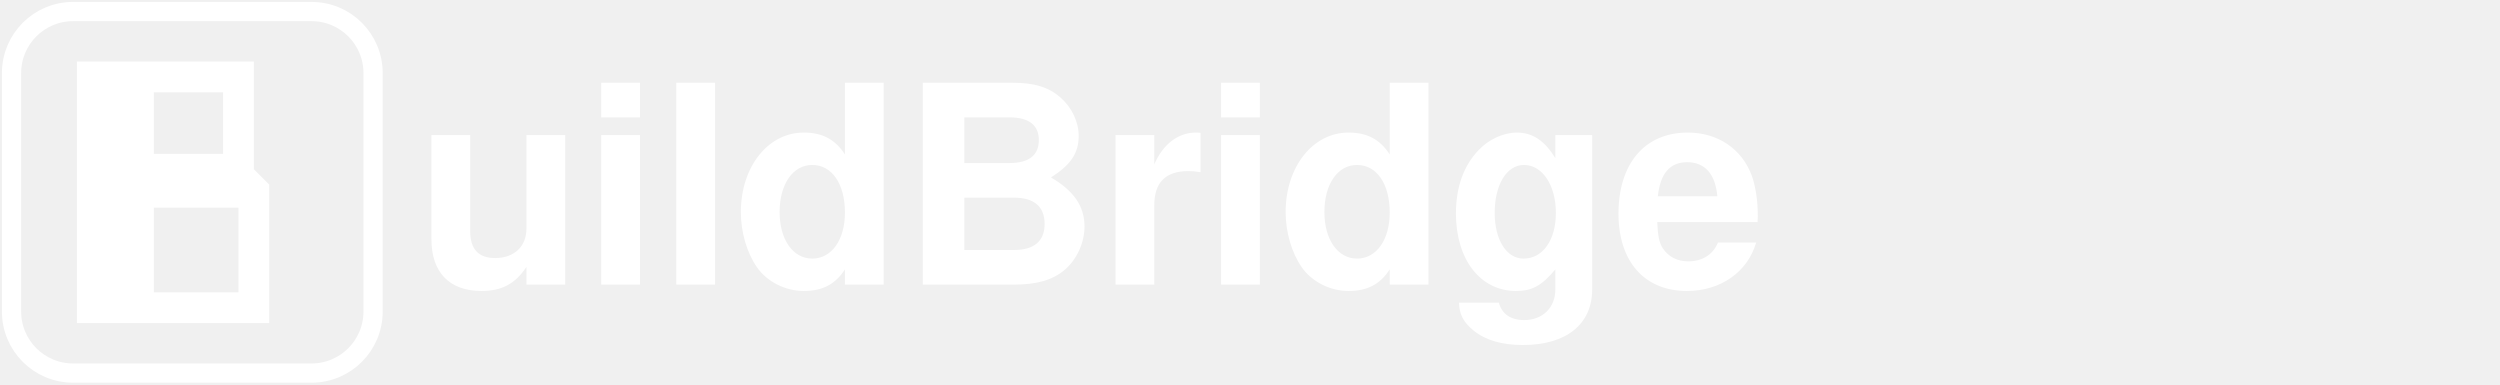
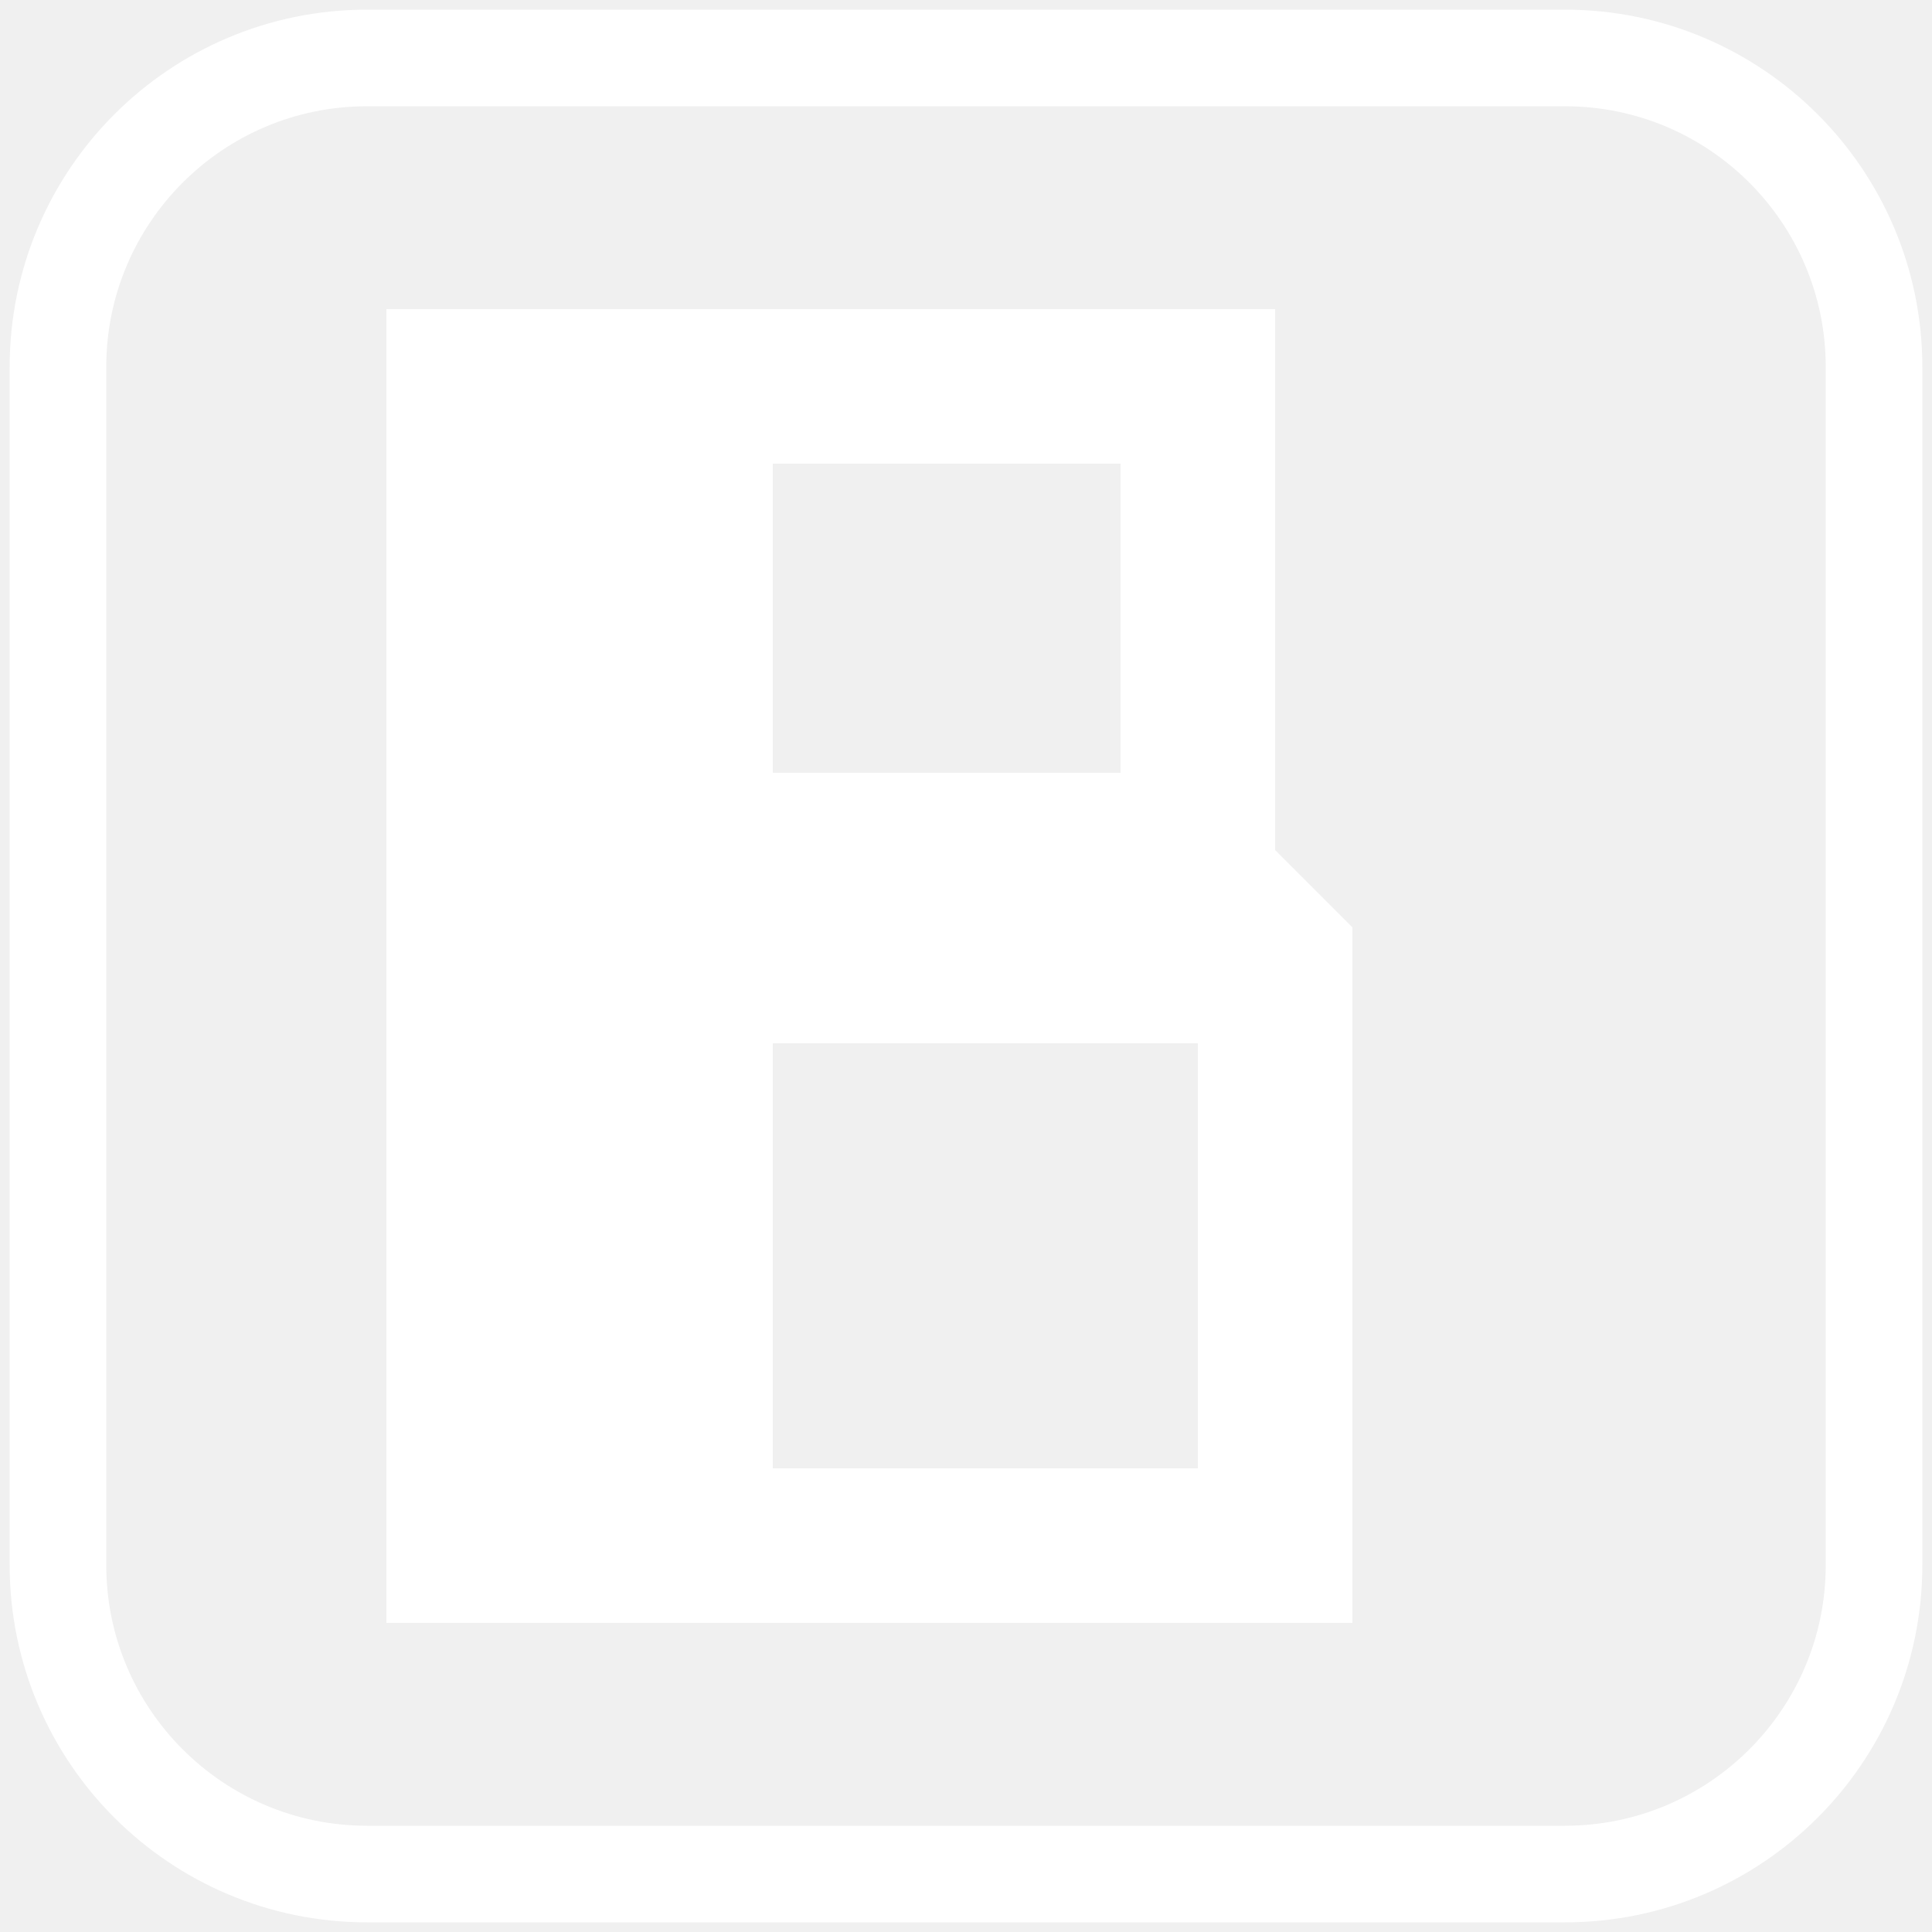
- <svg xmlns="http://www.w3.org/2000/svg" viewBox="0 0 650 100">
+ <svg xmlns="http://www.w3.org/2000/svg" viewBox="0 0 100 100">
  <rect x="3" y="3" width="94" height="94" rx="16" fill="none" stroke="#FFFFFF" stroke-width="5" />
  <path d="M20,16 L66,16 L66,44 L70,48 L70,84 L20,84 Z M40,24 L58,24 L58,40 L40,40 Z M40,54 L62,54 L62,76 L40,76 Z" fill="#FFFFFF" fill-rule="evenodd" />
-   <text x="108" y="74" font-family="'Plus Jakarta Sans', Helvetica, Arial, sans-serif" font-weight="700" font-size="72" letter-spacing="-0.5" fill="#FFFFFF">uildBridge</text>
</svg>
